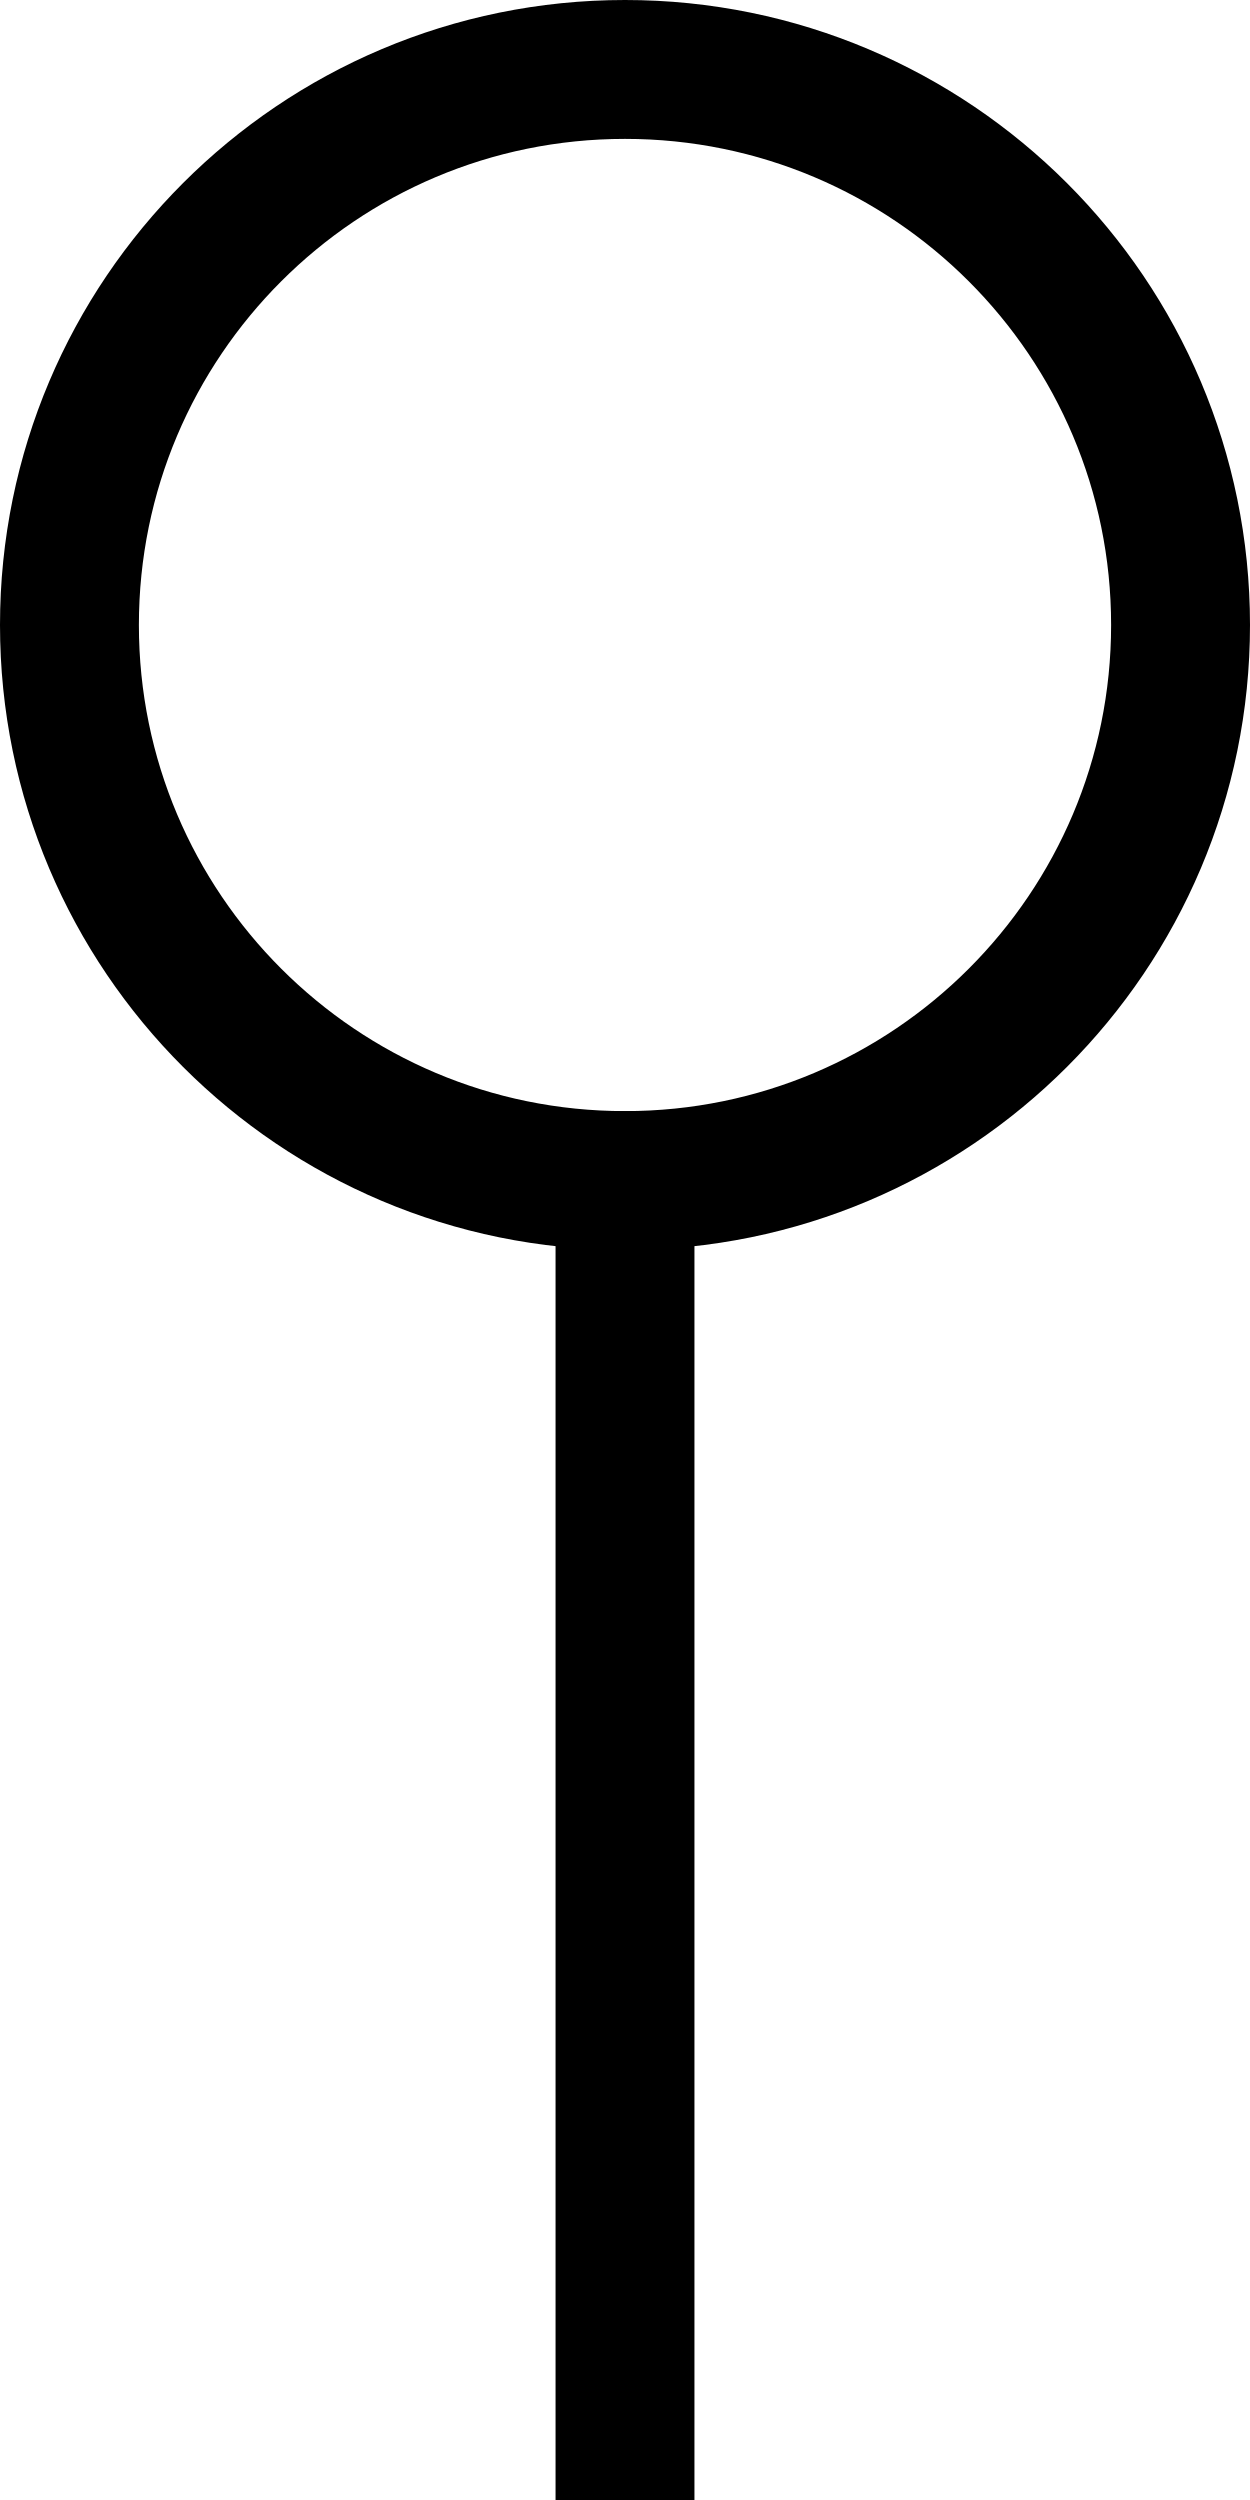
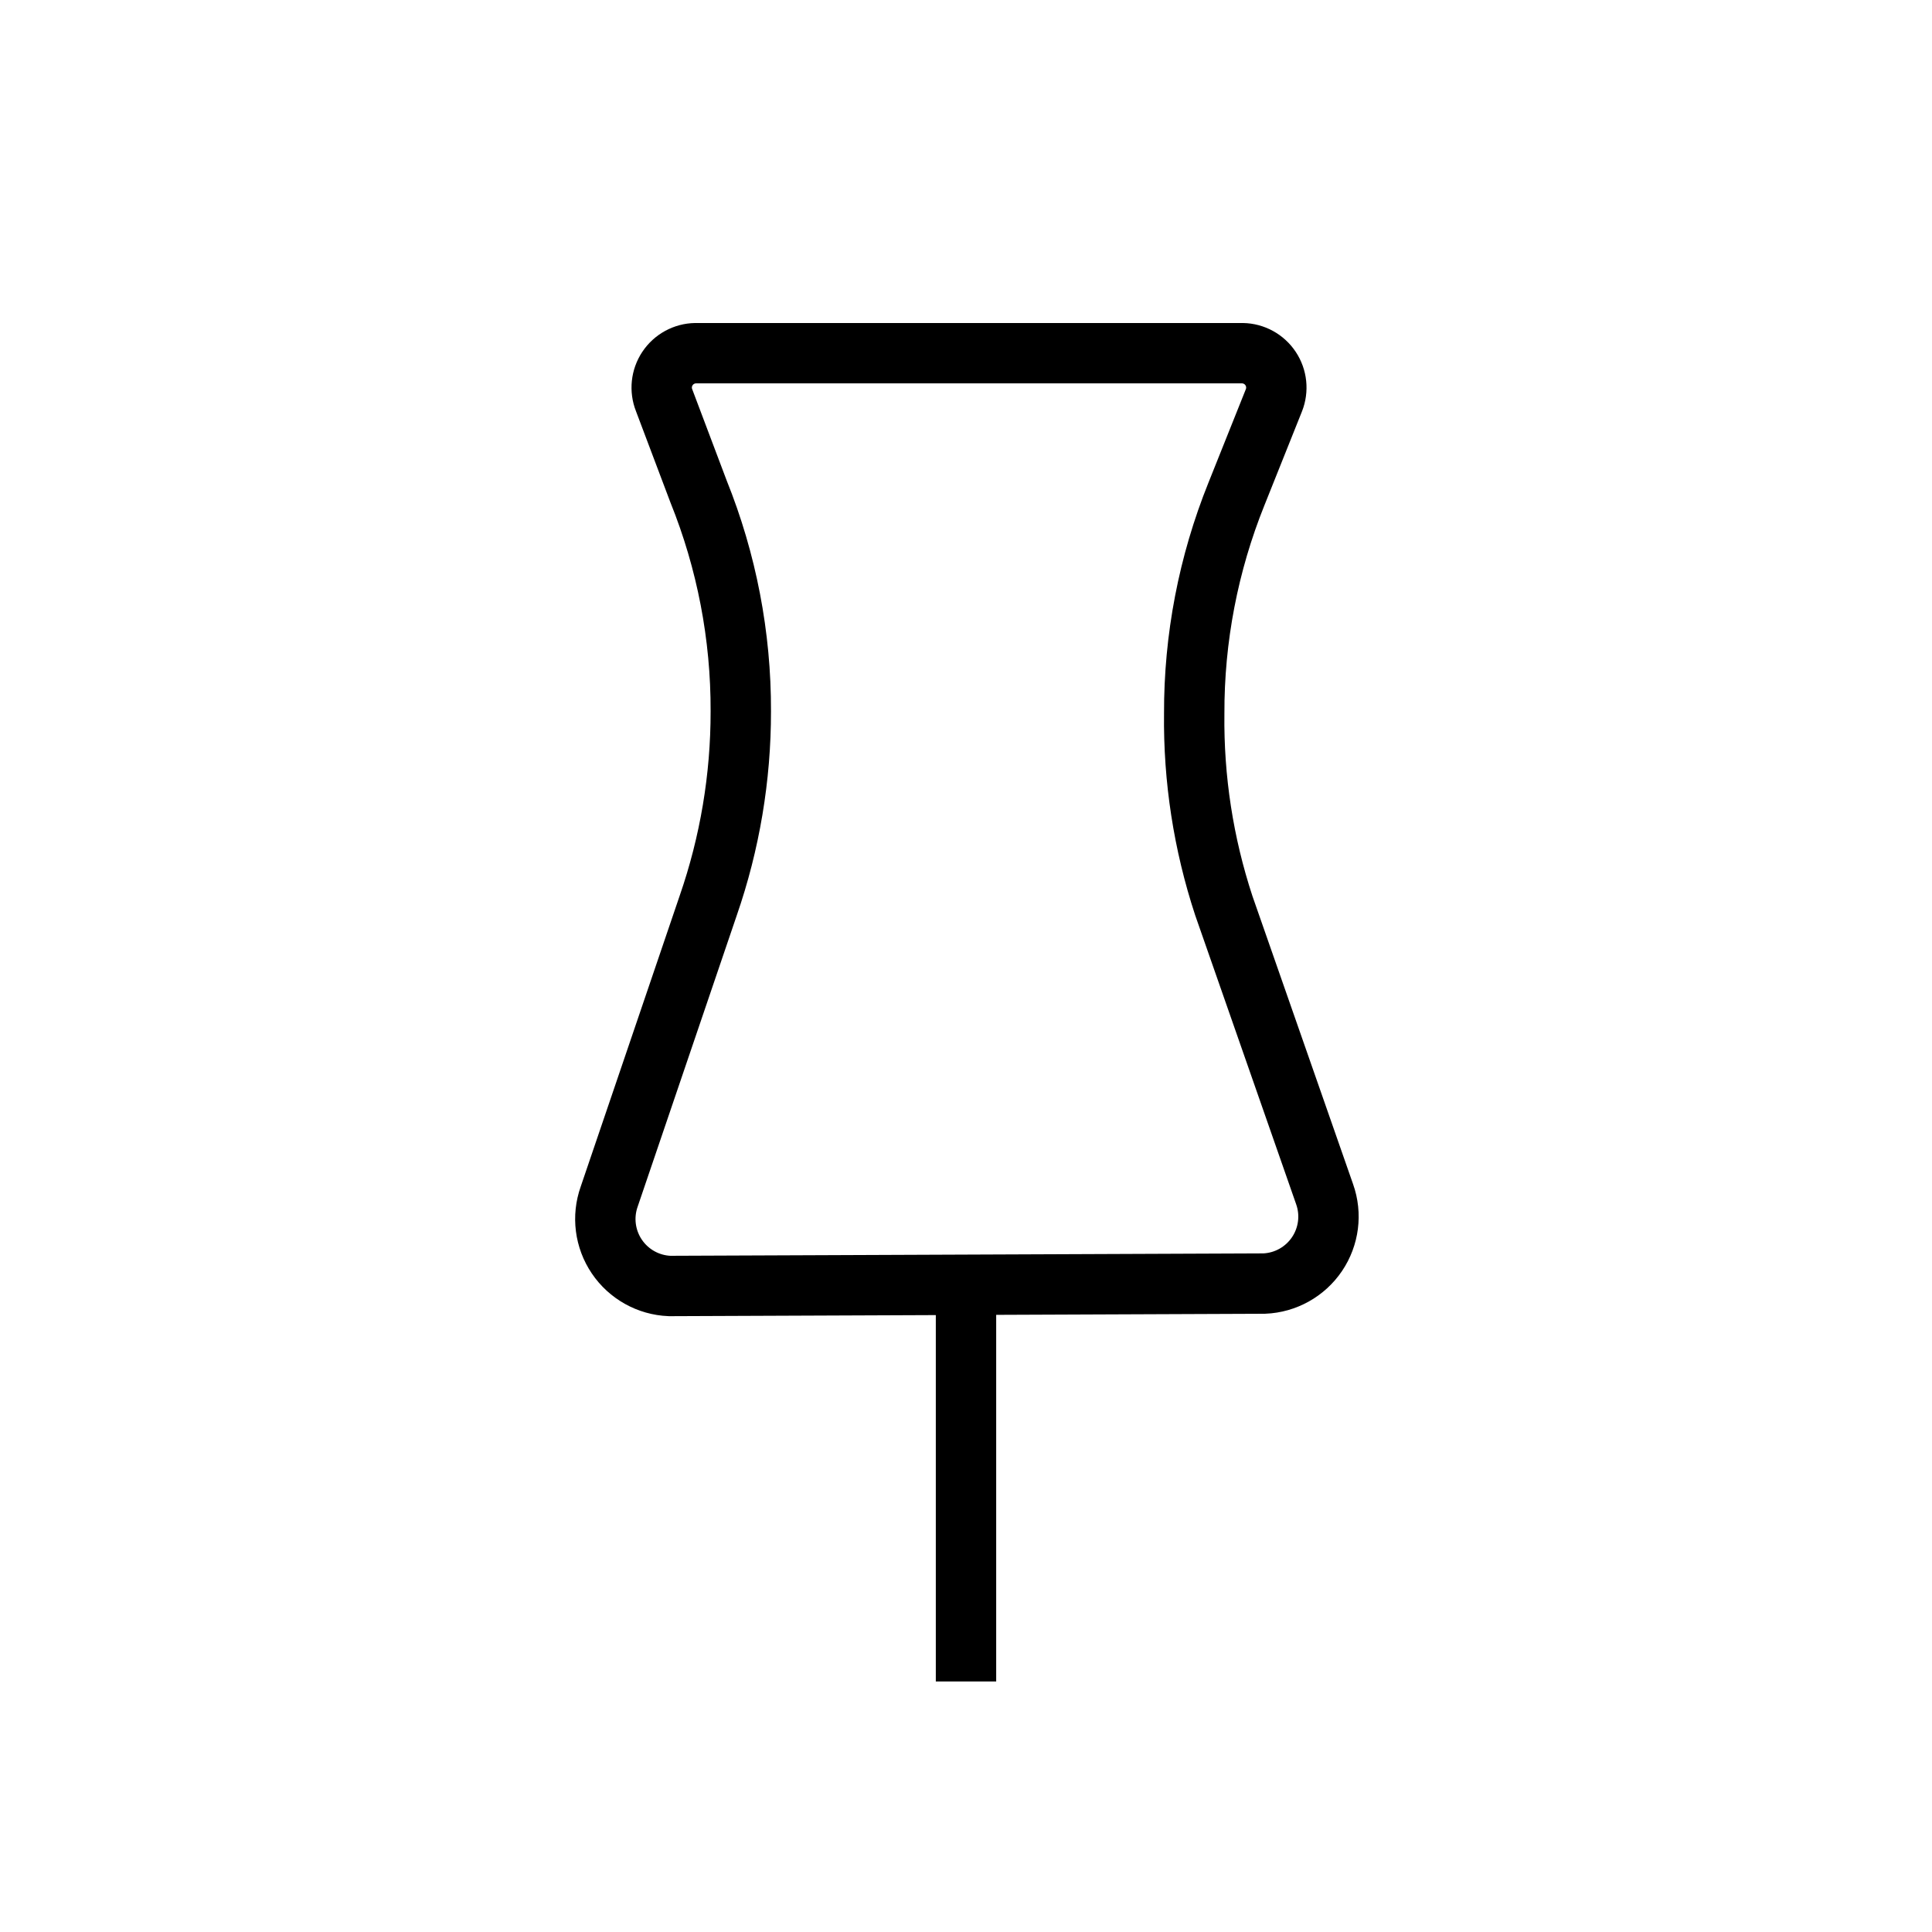
- <svg xmlns="http://www.w3.org/2000/svg" viewBox="0 0 18 36">
-   <g fill="none" stroke="currentColor" stroke-miterlimit="10" stroke-width="2">
-     <circle cx="9" cy="9" r="8" />
-     <path d="M9 16v20" />
-   </g>
+ <svg xmlns="http://www.w3.org/2000/svg" viewBox="0 0 32 32">
+   <path fill="none" stroke="currentColor" d="M11.09 21.3a1.11 1.11 0 0 1-1-1.48L11.73 15a9.8 9.8 0 0 0 .54-3.22 9.66 9.66 0 0 0-.7-3.64L11 6.63a.57.57 0 0 1 .52-.78h9.06a.57.57 0 0 1 .52.78l-.62 1.55a9.66 9.66 0 0 0-.7 3.64 9.8 9.8 0 0 0 .49 3.18l1.67 4.78a1.11 1.11 0 0 1-1 1.48zM16 21.3v6.55" />
</svg>
